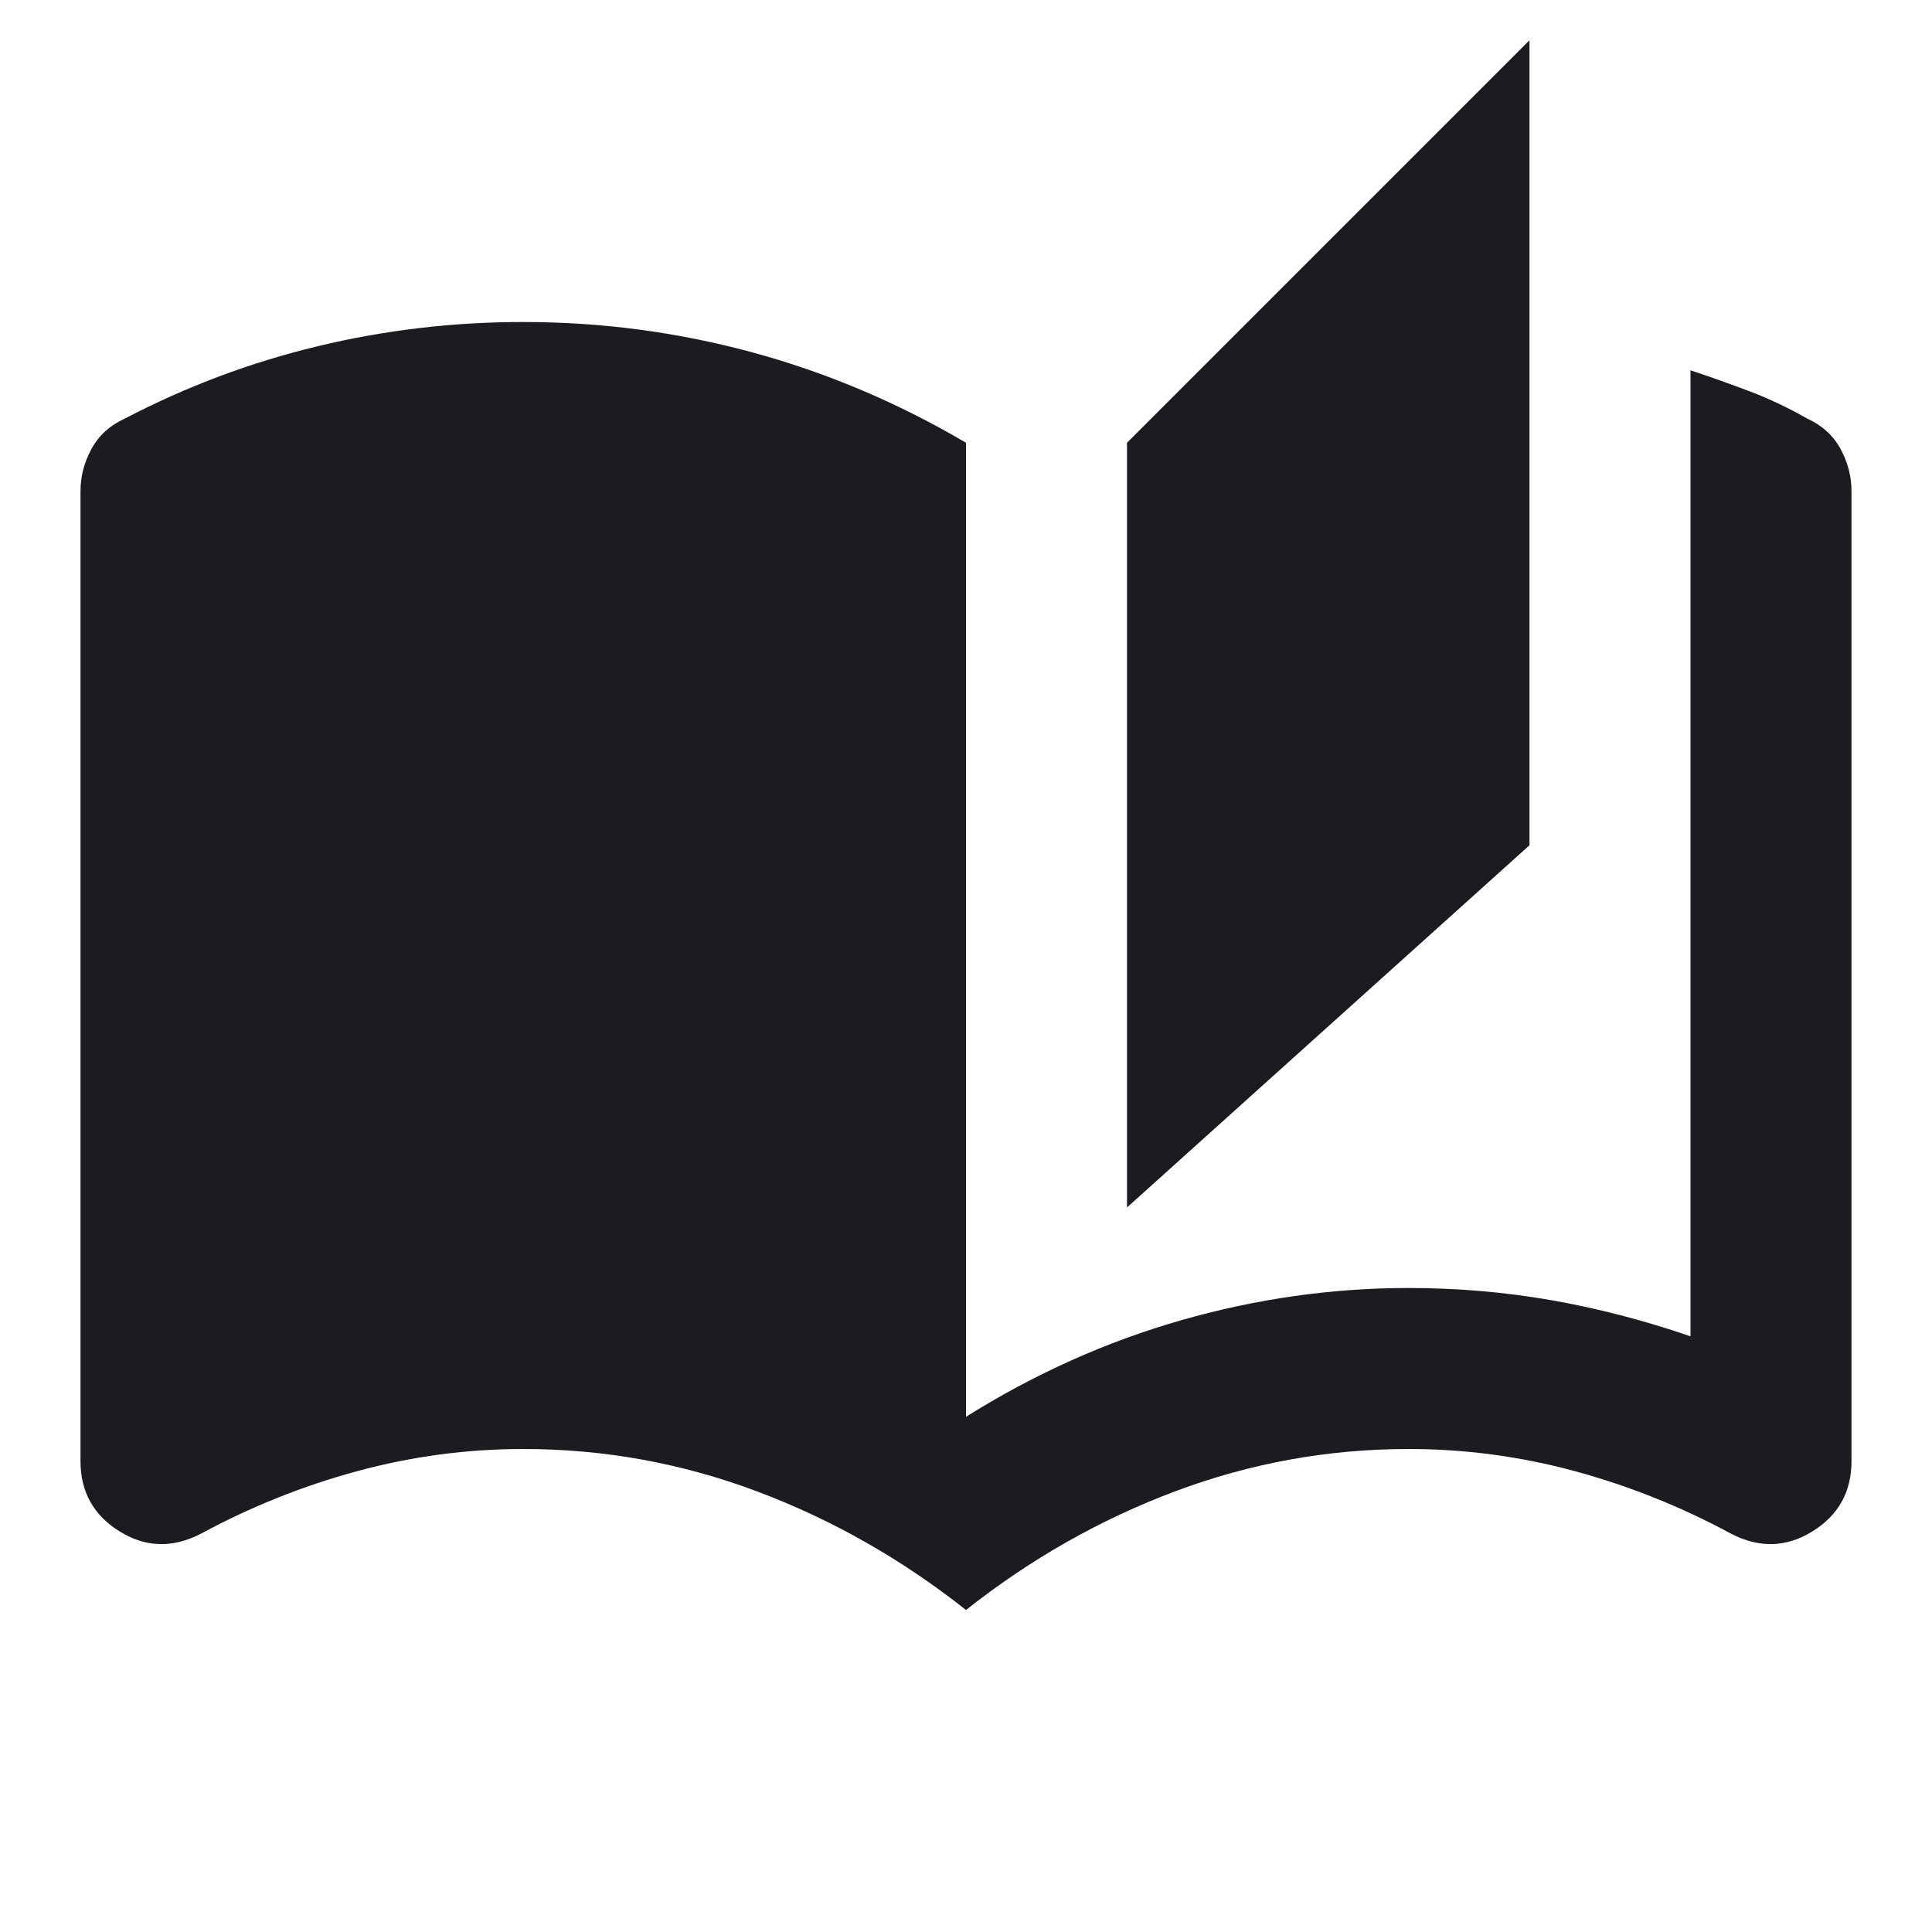
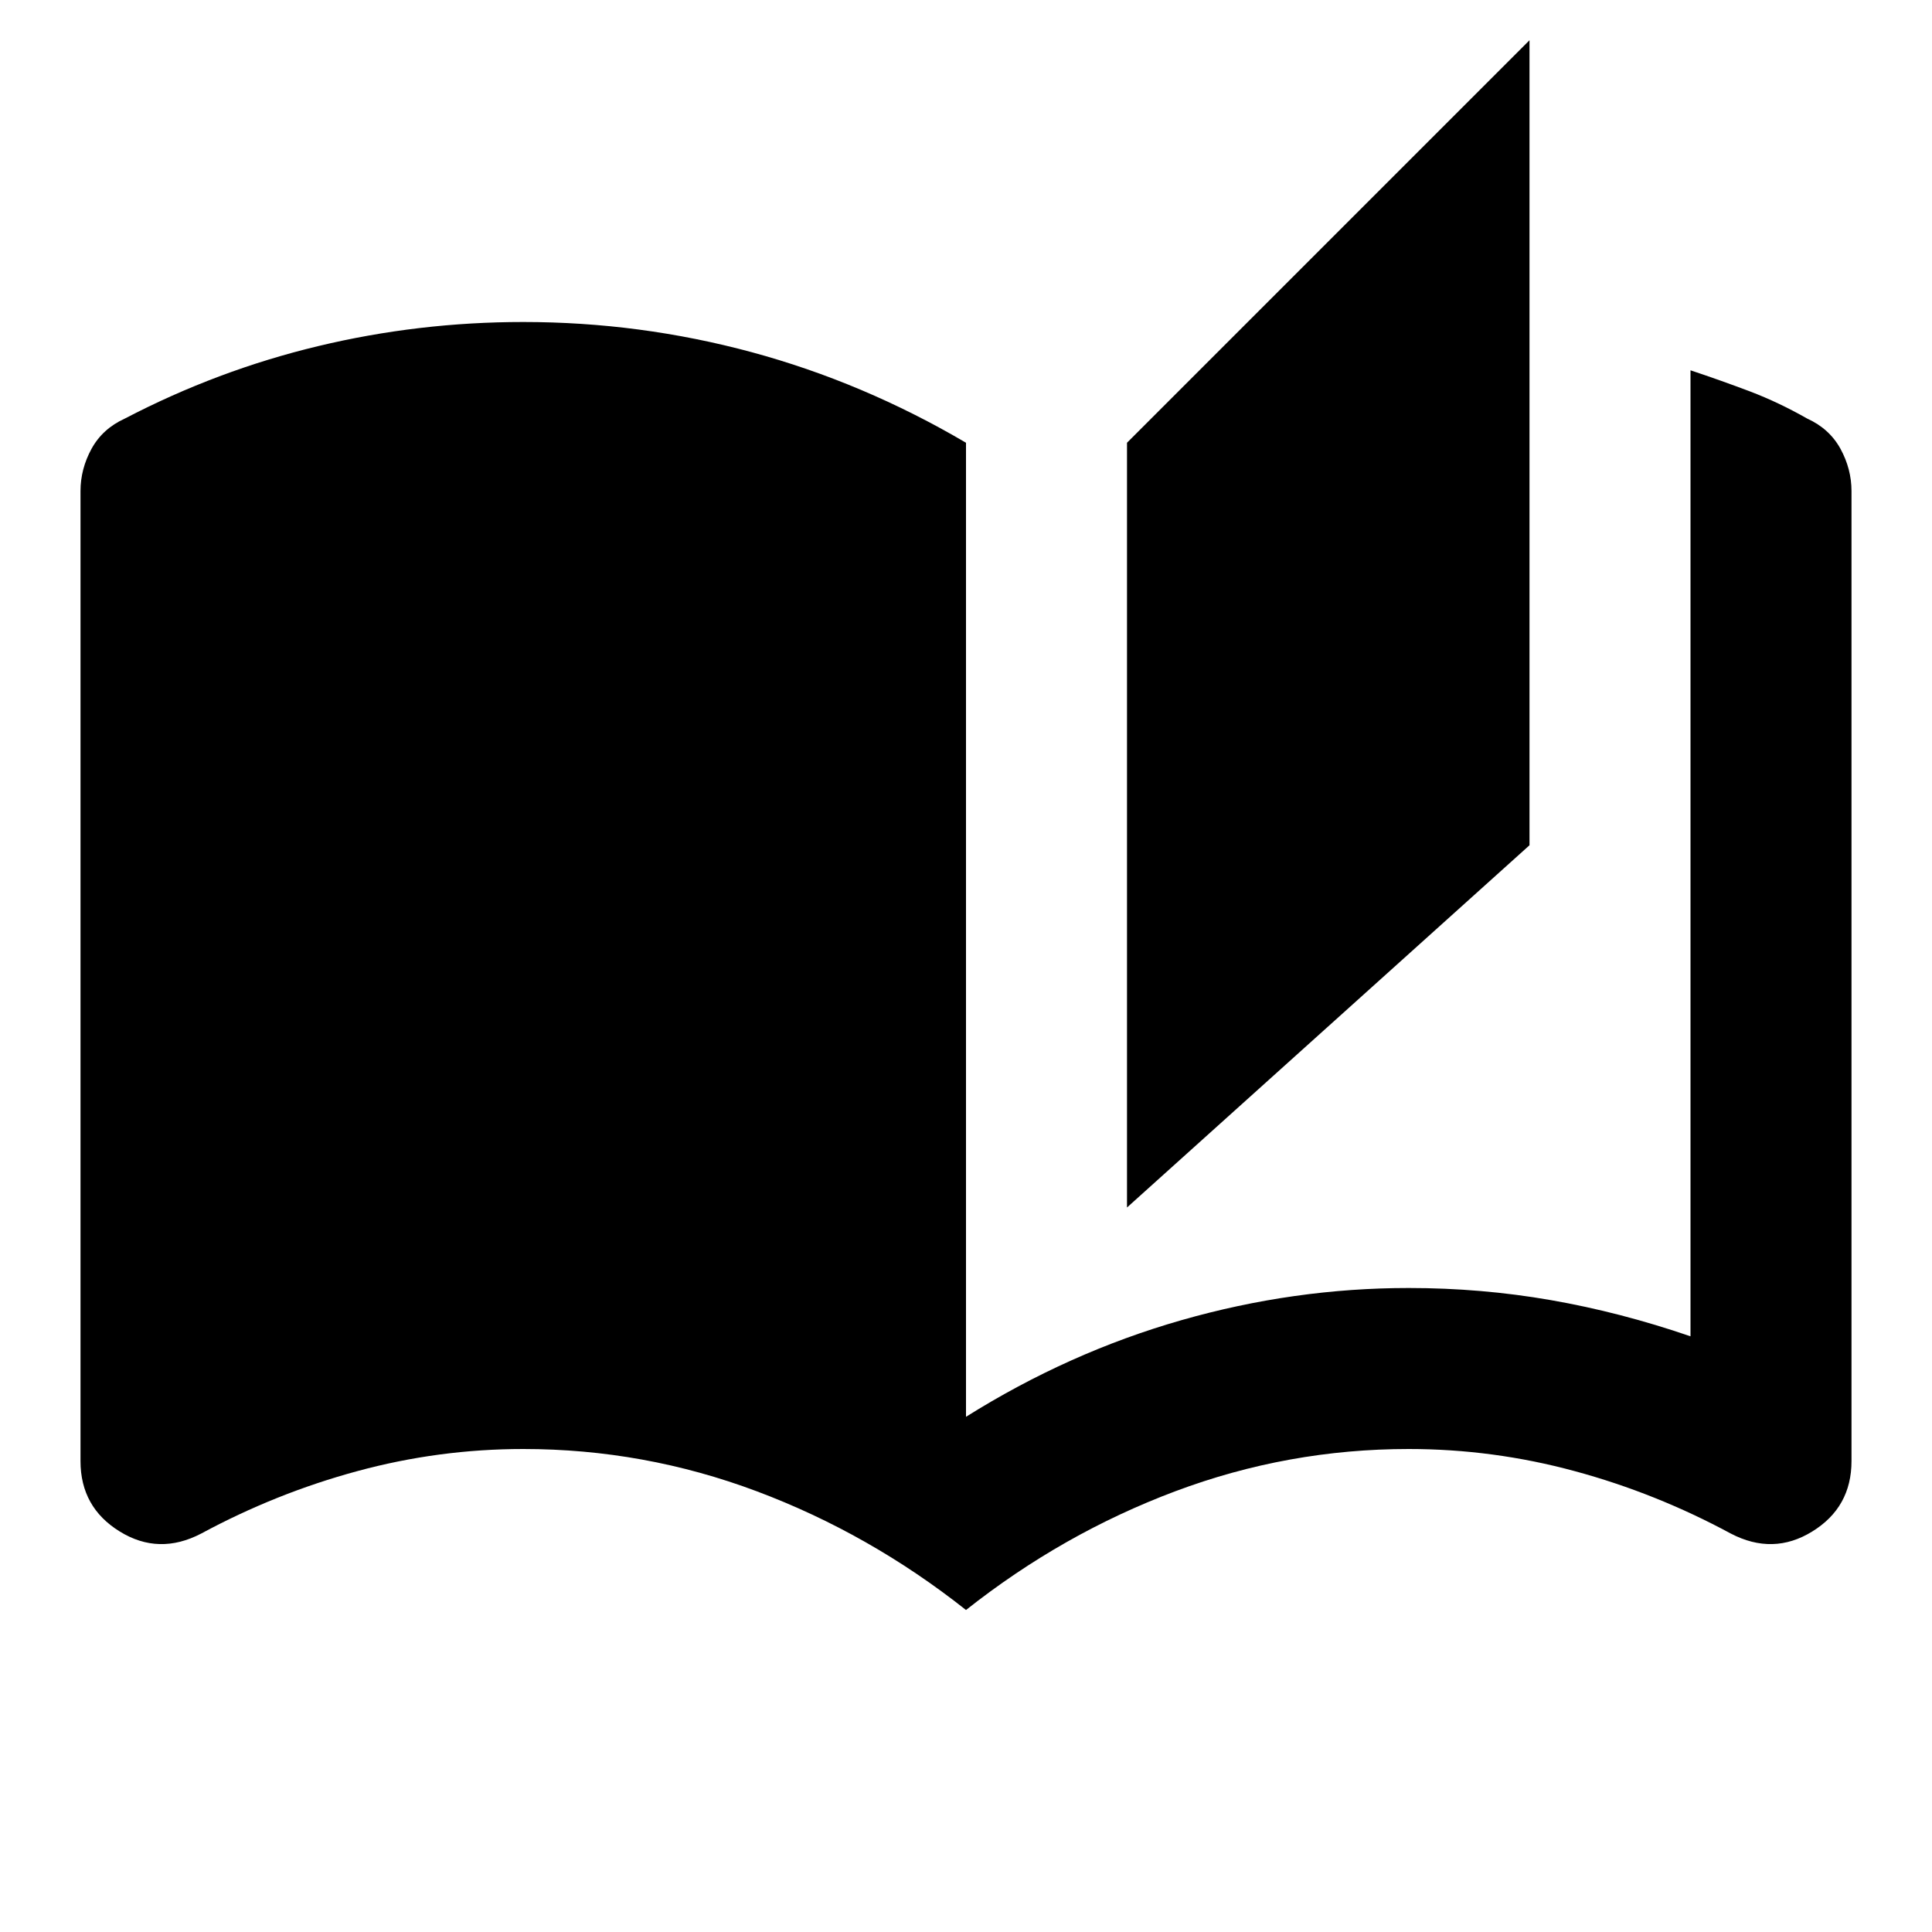
<svg xmlns="http://www.w3.org/2000/svg" width="24" height="24" viewBox="0 0 24 24" fill="none">
  <mask id="mask0_166_401" style="mask-type:alpha" maskUnits="userSpaceOnUse" x="0" y="0" width="24" height="24">
-     <rect width="24" height="24" fill="#D9D9D9" />
+     <rect width="24" height="24" fill="currentColor" />
  </mask>
  <g mask="url(#mask0_166_401)">
-     <path d="M12 20C11.2 19.367 10.333 18.875 9.4 18.525C8.467 18.175 7.5 18 6.5 18C5.8 18 5.112 18.092 4.438 18.275C3.763 18.458 3.117 18.717 2.5 19.05C2.15 19.233 1.812 19.225 1.488 19.025C1.163 18.825 1 18.533 1 18.15V6.1C1 5.917 1.046 5.742 1.137 5.575C1.229 5.408 1.367 5.283 1.55 5.2C2.317 4.8 3.117 4.5 3.95 4.3C4.783 4.1 5.633 4 6.5 4C7.467 4 8.412 4.125 9.338 4.375C10.262 4.625 11.15 5 12 5.5V17.6C12.85 17.067 13.742 16.667 14.675 16.4C15.608 16.133 16.55 16 17.5 16C18.1 16 18.688 16.05 19.262 16.15C19.837 16.25 20.417 16.4 21 16.6V4.6C21.25 4.683 21.496 4.771 21.738 4.862C21.979 4.954 22.217 5.067 22.45 5.2C22.633 5.283 22.771 5.408 22.863 5.575C22.954 5.742 23 5.917 23 6.1V18.15C23 18.533 22.837 18.825 22.512 19.025C22.188 19.225 21.85 19.233 21.5 19.05C20.883 18.717 20.238 18.458 19.562 18.275C18.887 18.092 18.2 18 17.5 18C16.5 18 15.533 18.175 14.6 18.525C13.667 18.875 12.8 19.367 12 20ZM14 15V5.5L19 0.5V10.5L14 15Z" fill="#1C1B1F" />
+     <path d="M12 20C11.2 19.367 10.333 18.875 9.4 18.525C8.467 18.175 7.5 18 6.5 18C5.8 18 5.112 18.092 4.438 18.275C3.763 18.458 3.117 18.717 2.5 19.05C2.15 19.233 1.812 19.225 1.488 19.025C1.163 18.825 1 18.533 1 18.15V6.1C1 5.917 1.046 5.742 1.137 5.575C1.229 5.408 1.367 5.283 1.55 5.2C2.317 4.8 3.117 4.5 3.95 4.3C4.783 4.1 5.633 4 6.5 4C7.467 4 8.412 4.125 9.338 4.375C10.262 4.625 11.15 5 12 5.5V17.6C12.85 17.067 13.742 16.667 14.675 16.4C15.608 16.133 16.55 16 17.5 16C18.1 16 18.688 16.05 19.262 16.15C19.837 16.25 20.417 16.4 21 16.6V4.6C21.25 4.683 21.496 4.771 21.738 4.862C21.979 4.954 22.217 5.067 22.45 5.2C22.633 5.283 22.771 5.408 22.863 5.575C22.954 5.742 23 5.917 23 6.1V18.15C23 18.533 22.837 18.825 22.512 19.025C22.188 19.225 21.85 19.233 21.5 19.05C20.883 18.717 20.238 18.458 19.562 18.275C18.887 18.092 18.2 18 17.5 18C16.5 18 15.533 18.175 14.6 18.525C13.667 18.875 12.8 19.367 12 20ZM14 15V5.5L19 0.5V10.5L14 15Z" fill="currentColor" />
  </g>
</svg>
